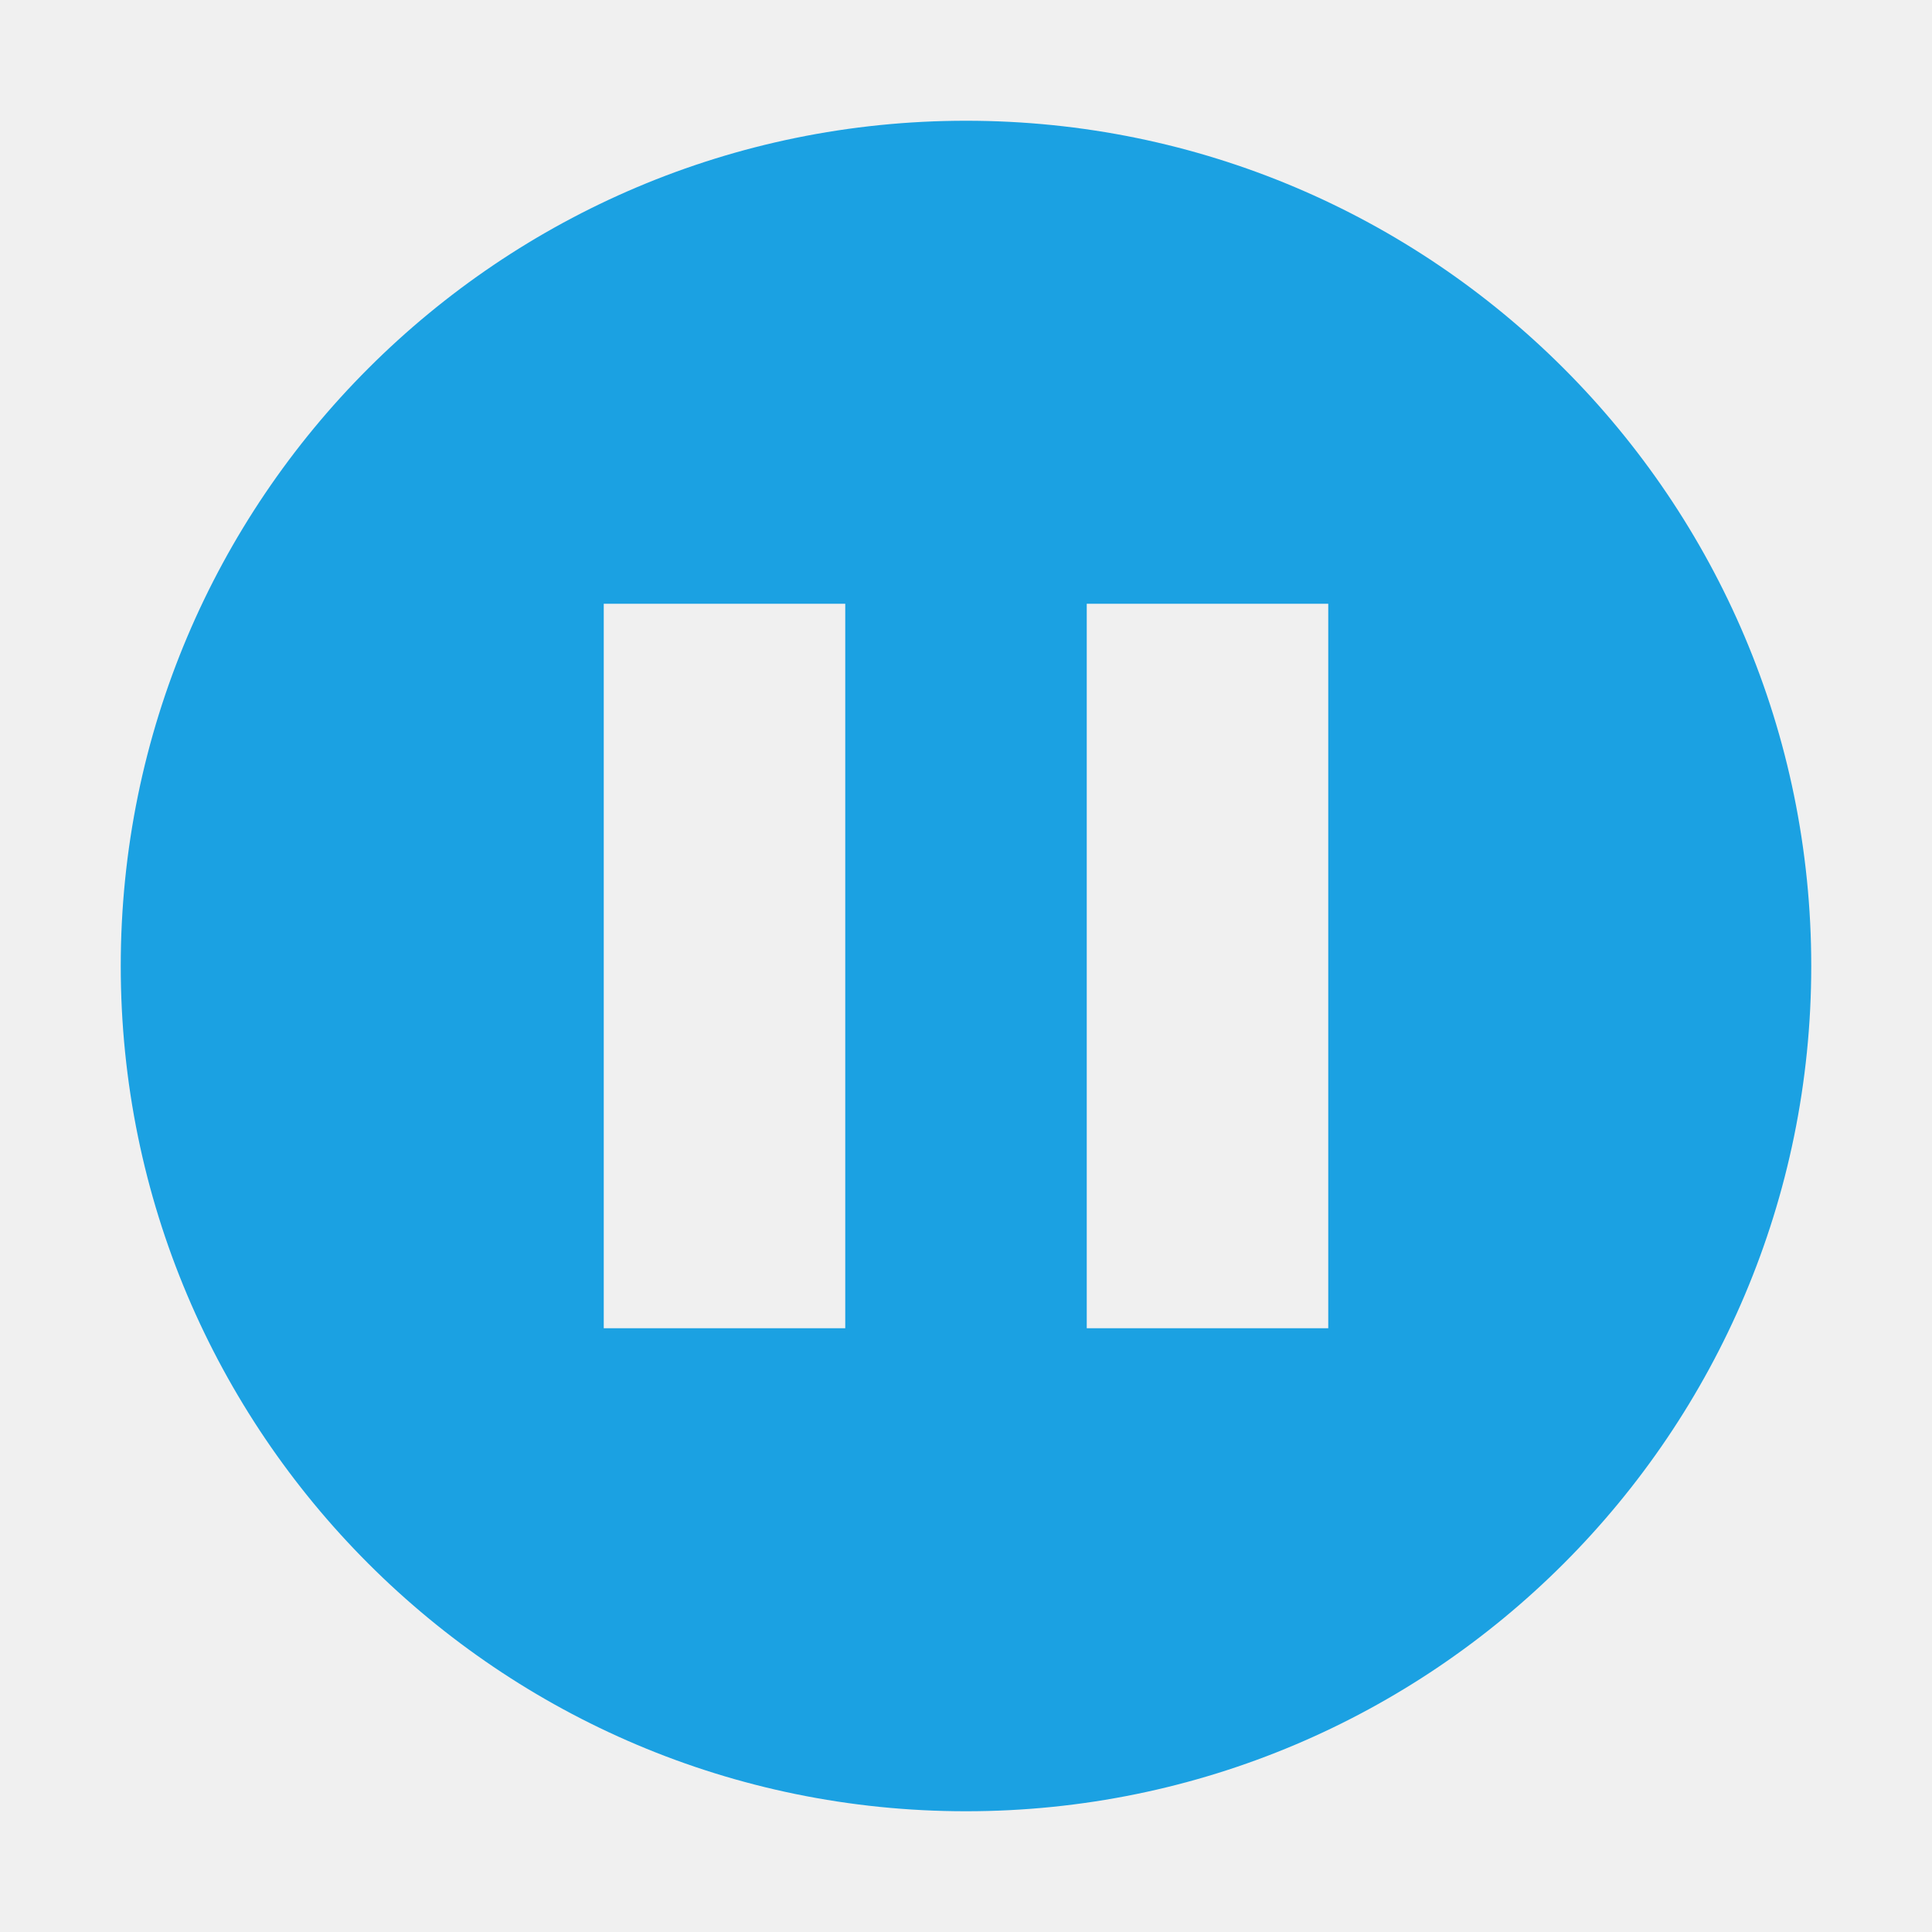
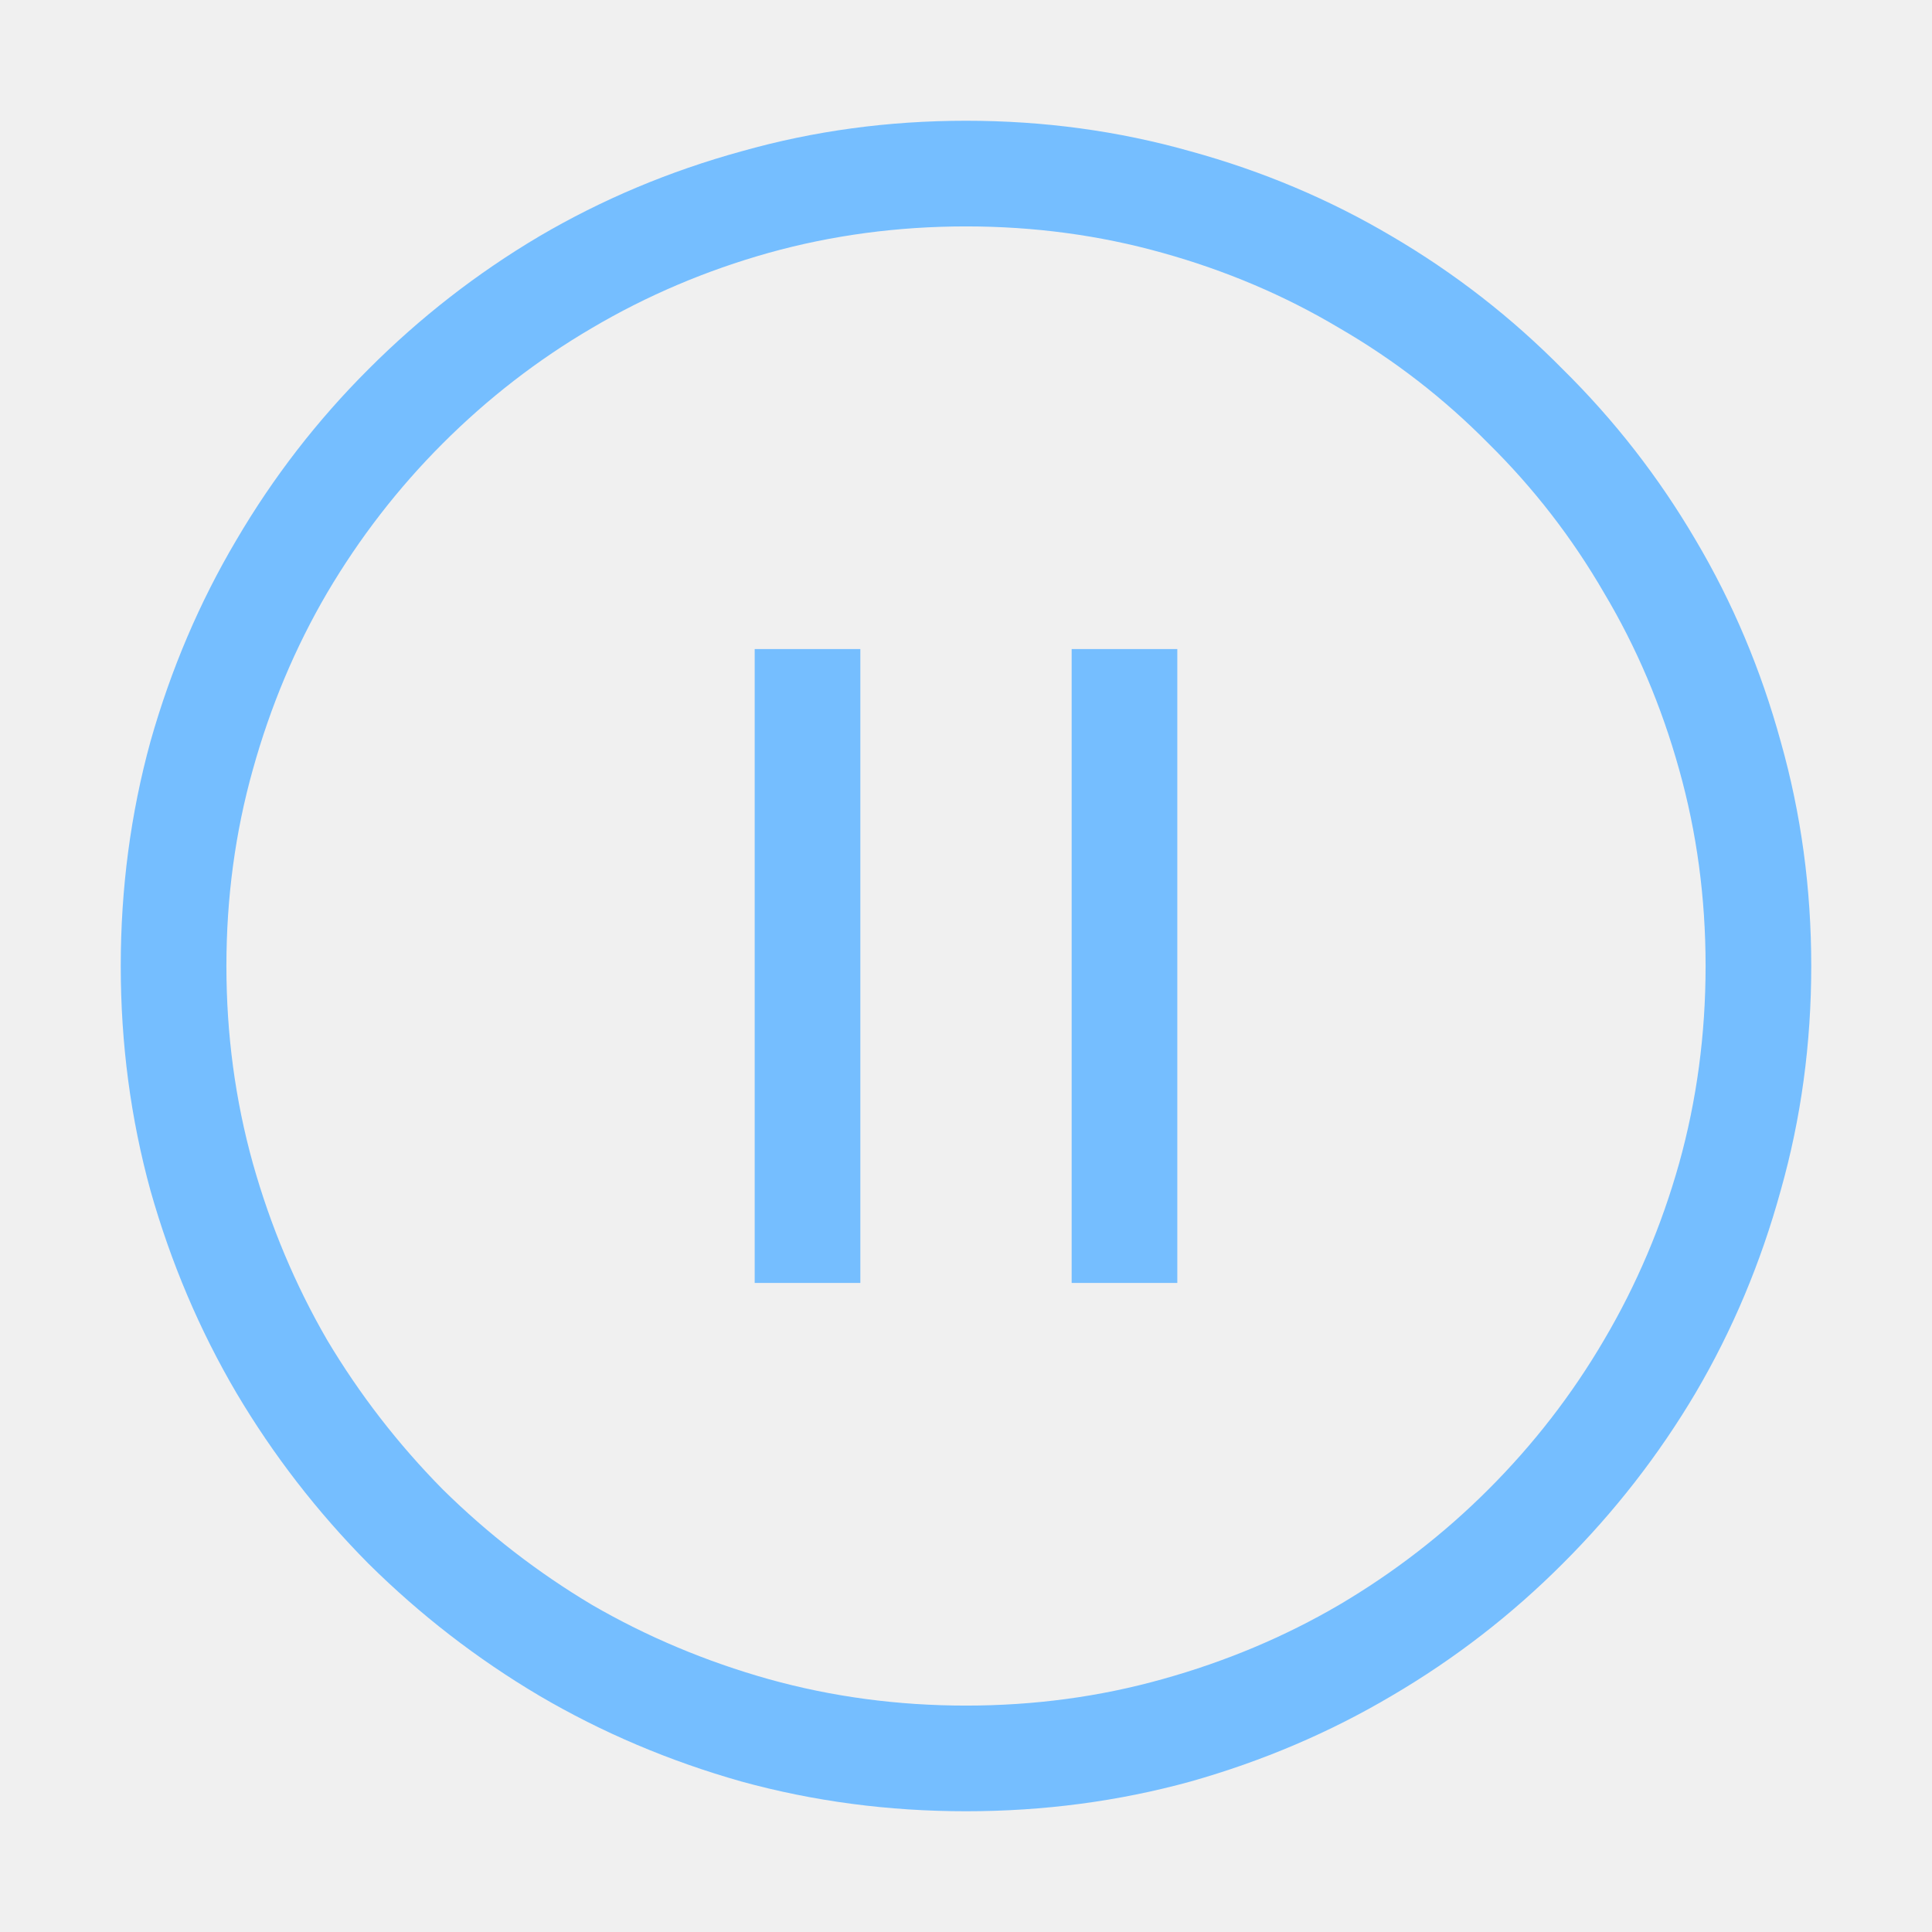
- <svg xmlns="http://www.w3.org/2000/svg" viewBox="0 0 16 16">
-   <style type="text/css">.icon-canvas-transparent{opacity:0;fill:#F6F6F6;} .icon-vs-out{fill:#F6F6F6;} .icon-vs-blue{fill:#1BA1E2;} .icon-white{fill:#FFFFFF;}</style>
-   <path class="icon-canvas-transparent" d="M16 16h-16v-16h16v16z" id="canvas" />
-   <path class="icon-vs-out" d="M0 8c0-4.418 3.582-8 8-8s8 3.582 8 8-3.582 8-8 8-8-3.582-8-8z" id="outline" style="display: none;" />
-   <path class="icon-vs-blue" d="M8 1c-3.865 0-7 3.134-7 7 0 3.865 3.135 7 7 7s7-3.135 7-7c0-3.866-3.135-7-7-7zm-1 10h-2v-6h2v6zm4 0h-2v-6h2v6z" id="iconBg" />
-   <path class="icon-white" d="M7 11h-2v-6h2v6zm4-6h-2v6h2v-6z" id="iconFg" style="display: none;" />
+ <svg xmlns="http://www.w3.org/2000/svg" width="16" height="16" viewBox="0 0 16 16" fill="none">
+   <path d="M8 1C8.643 1 9.262 1.084 9.859 1.253C10.456 1.417 11.012 1.652 11.527 1.957C12.047 2.262 12.519 2.629 12.942 3.058C13.371 3.481 13.738 3.953 14.043 4.473C14.348 4.988 14.583 5.544 14.747 6.141C14.916 6.738 15 7.357 15 8C15 8.643 14.916 9.262 14.747 9.859C14.583 10.456 14.348 11.015 14.043 11.534C13.738 12.049 13.371 12.521 12.942 12.949C12.519 13.373 12.047 13.738 11.527 14.043C11.012 14.348 10.456 14.585 9.859 14.754C9.262 14.918 8.643 15 8 15C7.357 15 6.738 14.918 6.141 14.754C5.544 14.585 4.985 14.348 4.466 14.043C3.951 13.738 3.479 13.373 3.051 12.949C2.627 12.521 2.262 12.049 1.957 11.534C1.652 11.015 1.415 10.456 1.246 9.859C1.082 9.262 1 8.643 1 8C1 7.357 1.082 6.738 1.246 6.141C1.415 5.544 1.652 4.988 1.957 4.473C2.262 3.953 2.627 3.481 3.051 3.058C3.479 2.629 3.951 2.262 4.466 1.957C4.985 1.652 5.544 1.417 6.141 1.253C6.738 1.084 7.357 1 8 1ZM8 14.125C8.565 14.125 9.107 14.052 9.627 13.906C10.151 13.76 10.639 13.555 11.09 13.291C11.546 13.022 11.958 12.703 12.327 12.334C12.701 11.96 13.02 11.548 13.284 11.097C13.553 10.641 13.76 10.153 13.906 9.634C14.052 9.11 14.125 8.565 14.125 8C14.125 7.435 14.052 6.893 13.906 6.373C13.76 5.849 13.553 5.361 13.284 4.91C13.02 4.454 12.701 4.042 12.327 3.673C11.958 3.299 11.546 2.98 11.09 2.716C10.639 2.447 10.151 2.24 9.627 2.094C9.107 1.948 8.565 1.875 8 1.875C7.435 1.875 6.89 1.948 6.366 2.094C5.847 2.24 5.359 2.447 4.903 2.716C4.452 2.98 4.04 3.299 3.666 3.673C3.297 4.042 2.978 4.454 2.709 4.91C2.445 5.361 2.24 5.849 2.094 6.373C1.948 6.893 1.875 7.435 1.875 8C1.875 8.565 1.948 9.11 2.094 9.634C2.24 10.153 2.445 10.641 2.709 11.097C2.978 11.548 3.297 11.96 3.666 12.334C4.04 12.703 4.452 13.022 4.903 13.291C5.359 13.555 5.847 13.76 6.366 13.906C6.89 14.052 7.435 14.125 8 14.125ZM8.875 5.375H9.75V10.625H8.875V5.375ZM6.25 5.375H7.125V10.625H6.25V5.375Z" fill="#75BEFF" />
</svg>
